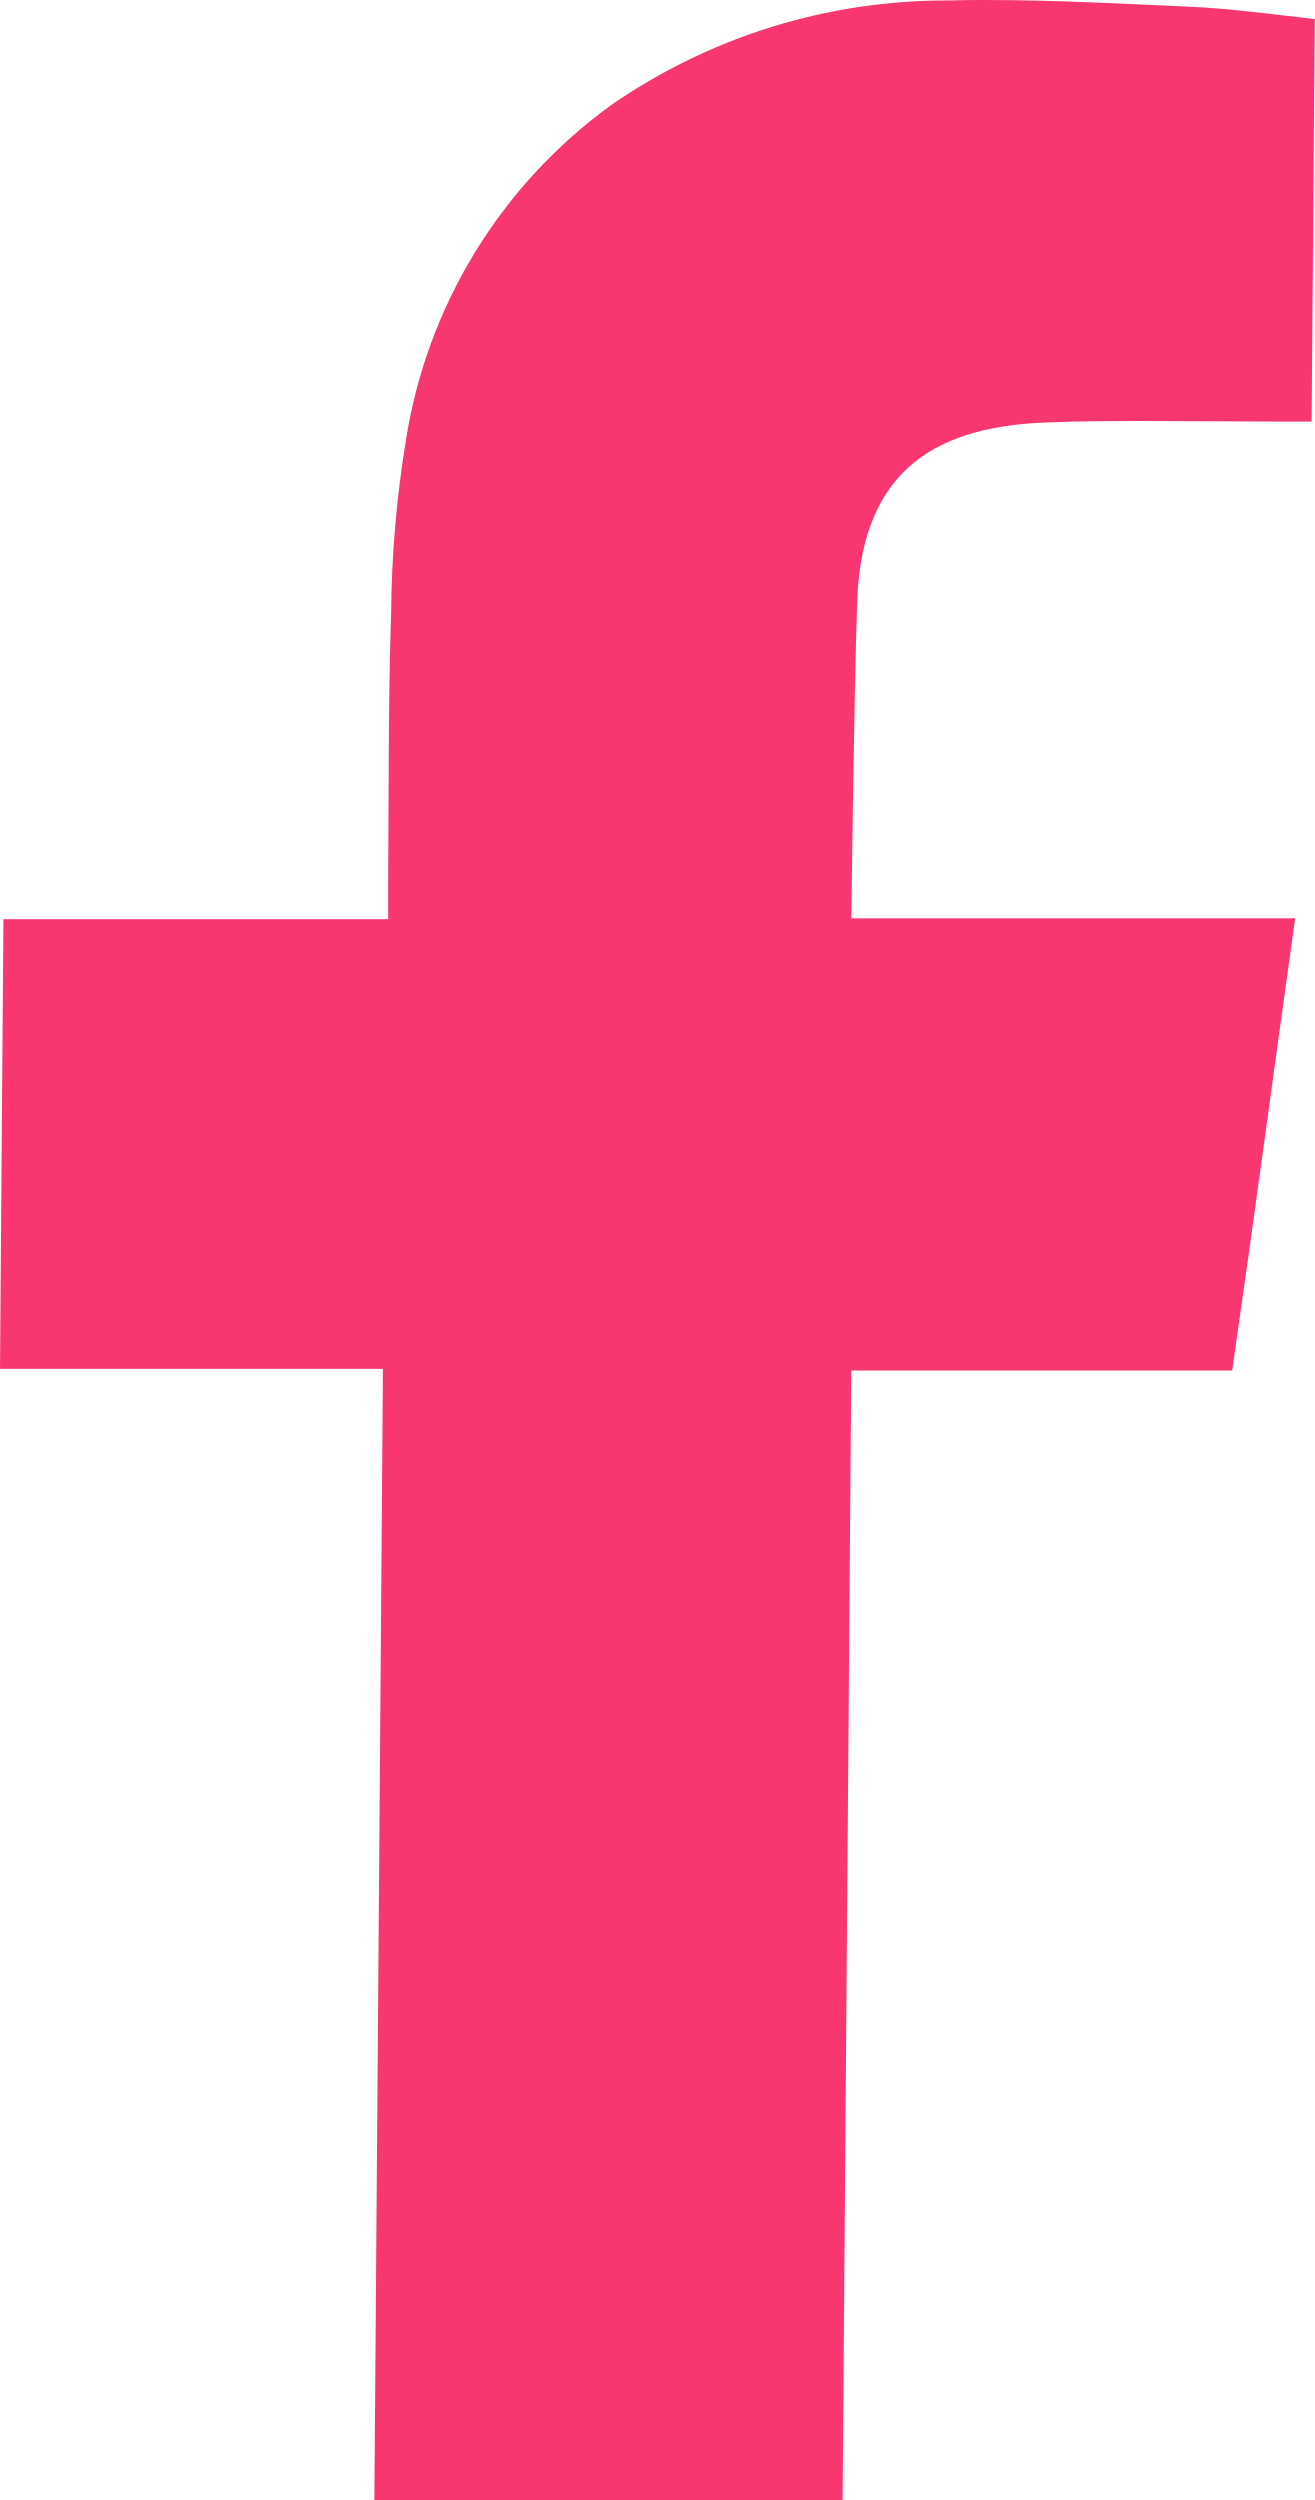
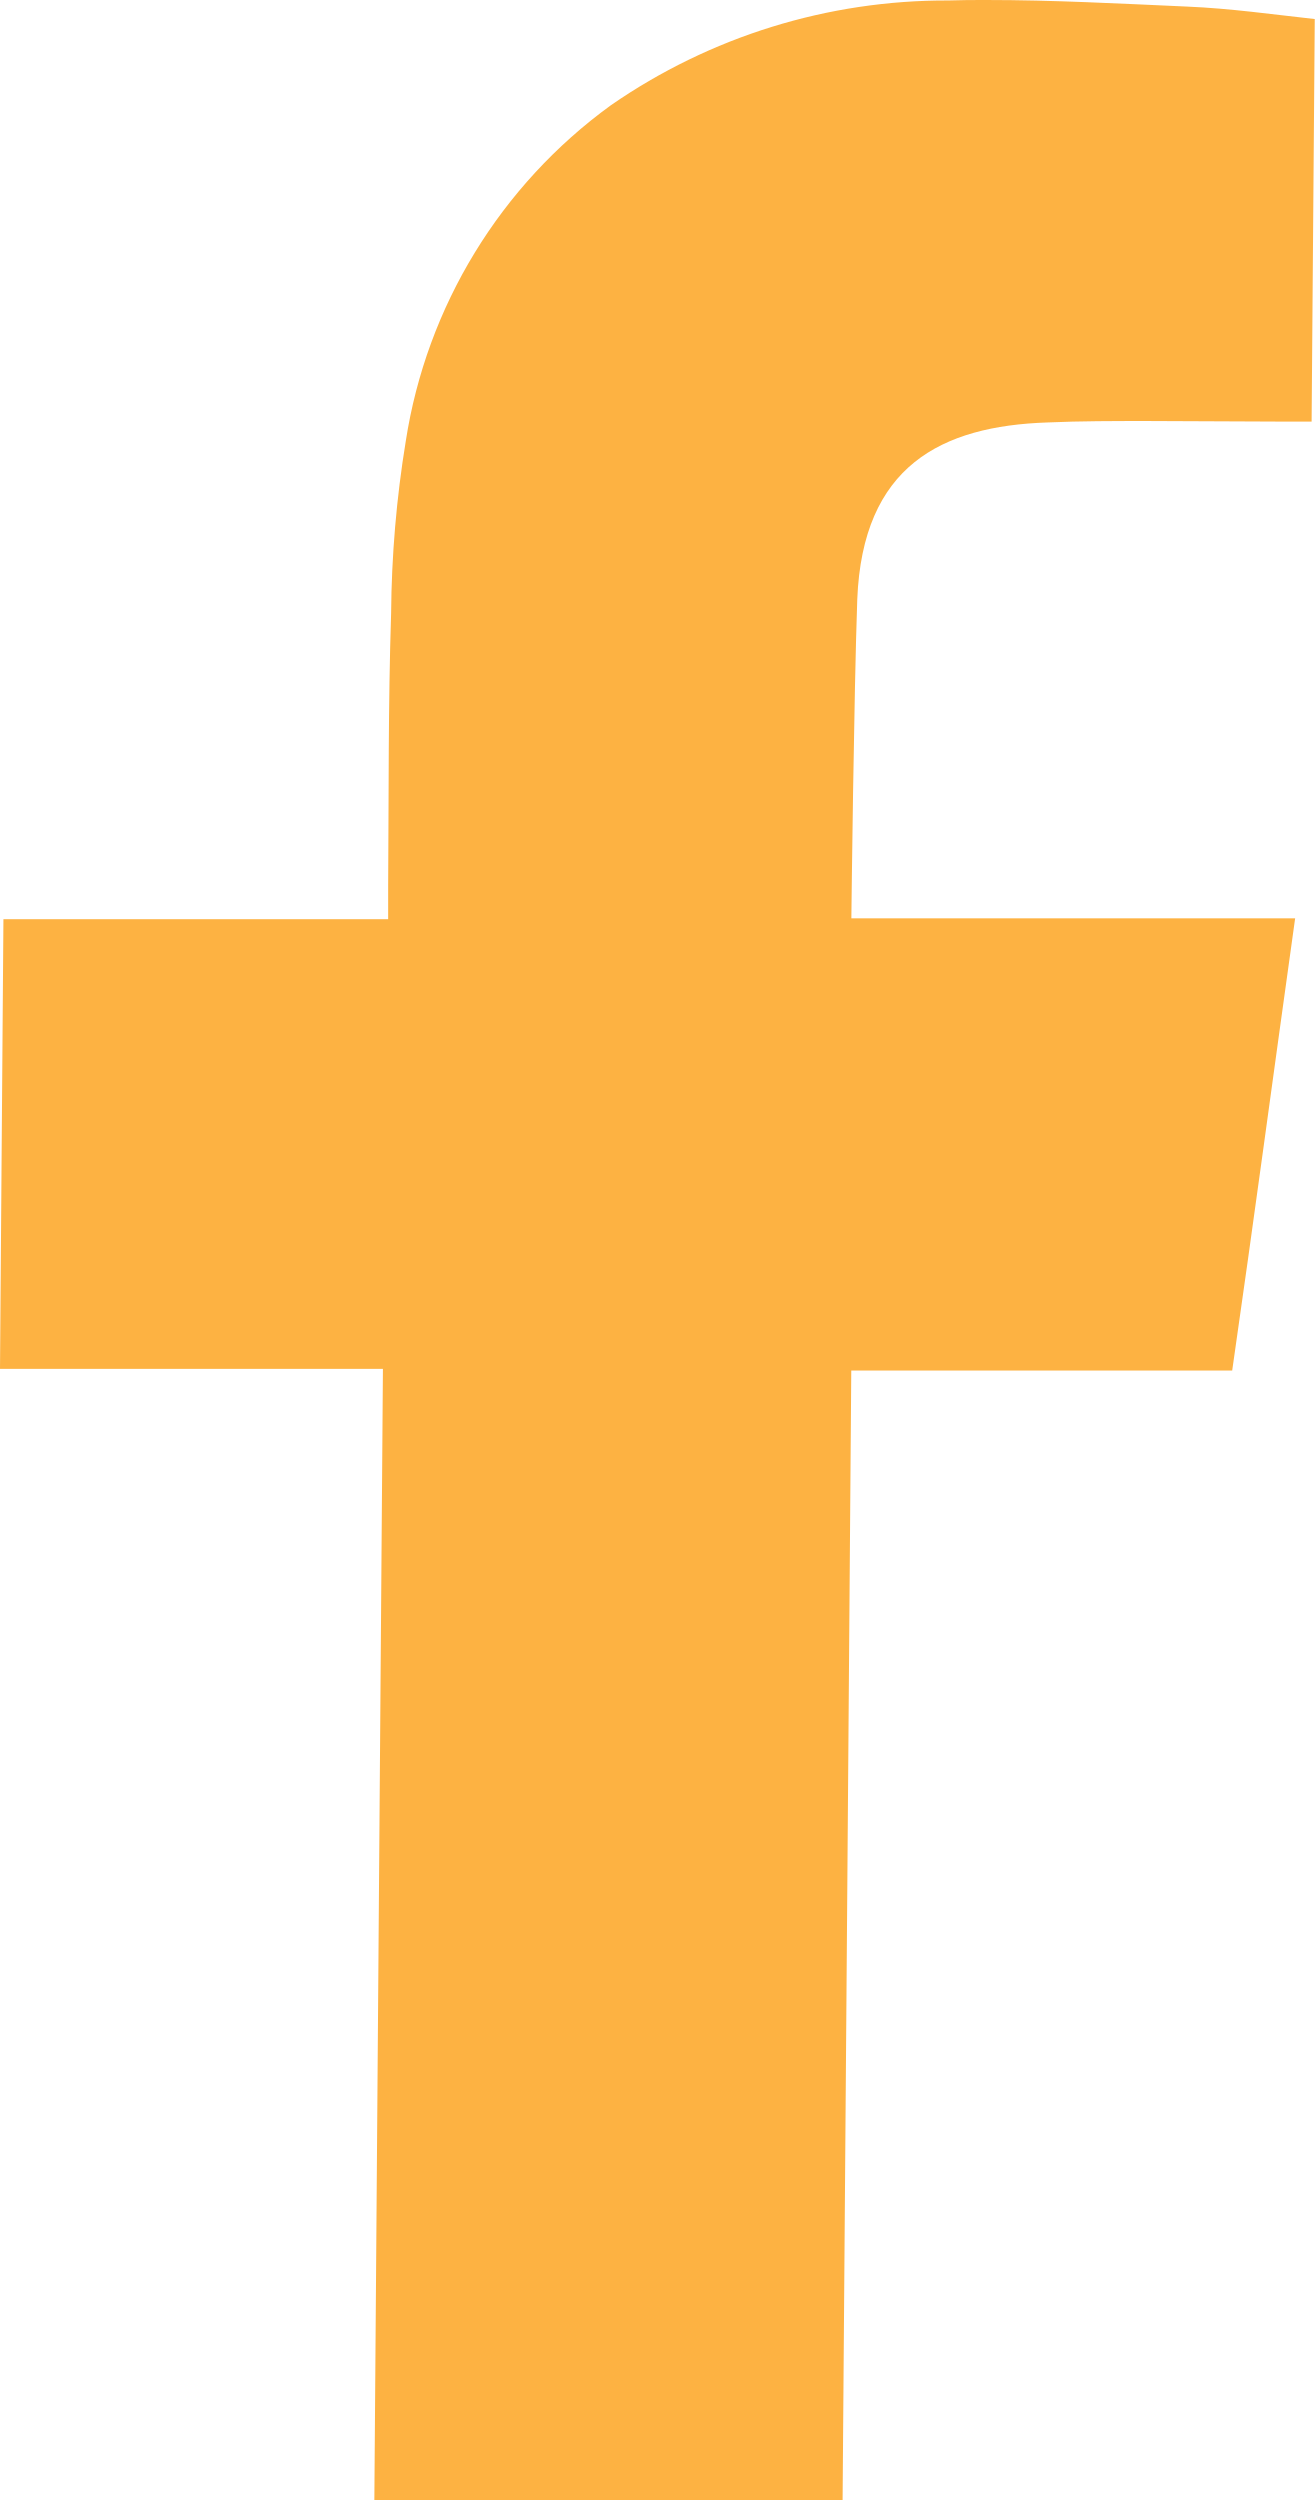
<svg xmlns="http://www.w3.org/2000/svg" width="13.806" height="26.252" viewBox="0 0 13.806 26.252">
  <g id="facebook" transform="translate(356.193 -77.8)">
-     <path id="Caminho_275" data-name="Caminho 275" d="M-345.839,77.8c.7,0,1.409.038,2.109.069.457.019.914.084,1.343.131l-.033,4.227h-.335c-.464,0-.928-.006-1.392-.006-.348,0-.7,0-1.044.015-1.12.037-1.944.457-2,1.857-.035,1.008-.061,3.233-.062,3.35.058,0,1.165,0,2.279,0,.557,0,1.1,0,1.481,0h.9c-.227,1.624-.435,3.182-.661,4.749h-4l-.091,11.86h-4.917l.09-11.878h-4.021l.036-4.722h4.04l0-.354c.007-.952,0-1.9.031-2.856a11.762,11.762,0,0,1,.154-1.81,5.374,5.374,0,0,1,2.154-3.527,6.184,6.184,0,0,1,3.545-1.1C-346.1,77.8-345.969,77.8-345.839,77.8Z" fill="#f83771" />
+     <path id="Caminho_275" data-name="Caminho 275" d="M-345.839,77.8c.7,0,1.409.038,2.109.069.457.019.914.084,1.343.131l-.033,4.227h-.335c-.464,0-.928-.006-1.392-.006-.348,0-.7,0-1.044.015-1.12.037-1.944.457-2,1.857-.035,1.008-.061,3.233-.062,3.35.058,0,1.165,0,2.279,0,.557,0,1.1,0,1.481,0h.9c-.227,1.624-.435,3.182-.661,4.749h-4l-.091,11.86h-4.917l.09-11.878h-4.021l.036-4.722h4.04l0-.354c.007-.952,0-1.9.031-2.856a11.762,11.762,0,0,1,.154-1.81,5.374,5.374,0,0,1,2.154-3.527,6.184,6.184,0,0,1,3.545-1.1C-346.1,77.8-345.969,77.8-345.839,77.8Z" fill="#FDB242" />
  </g>
</svg>
